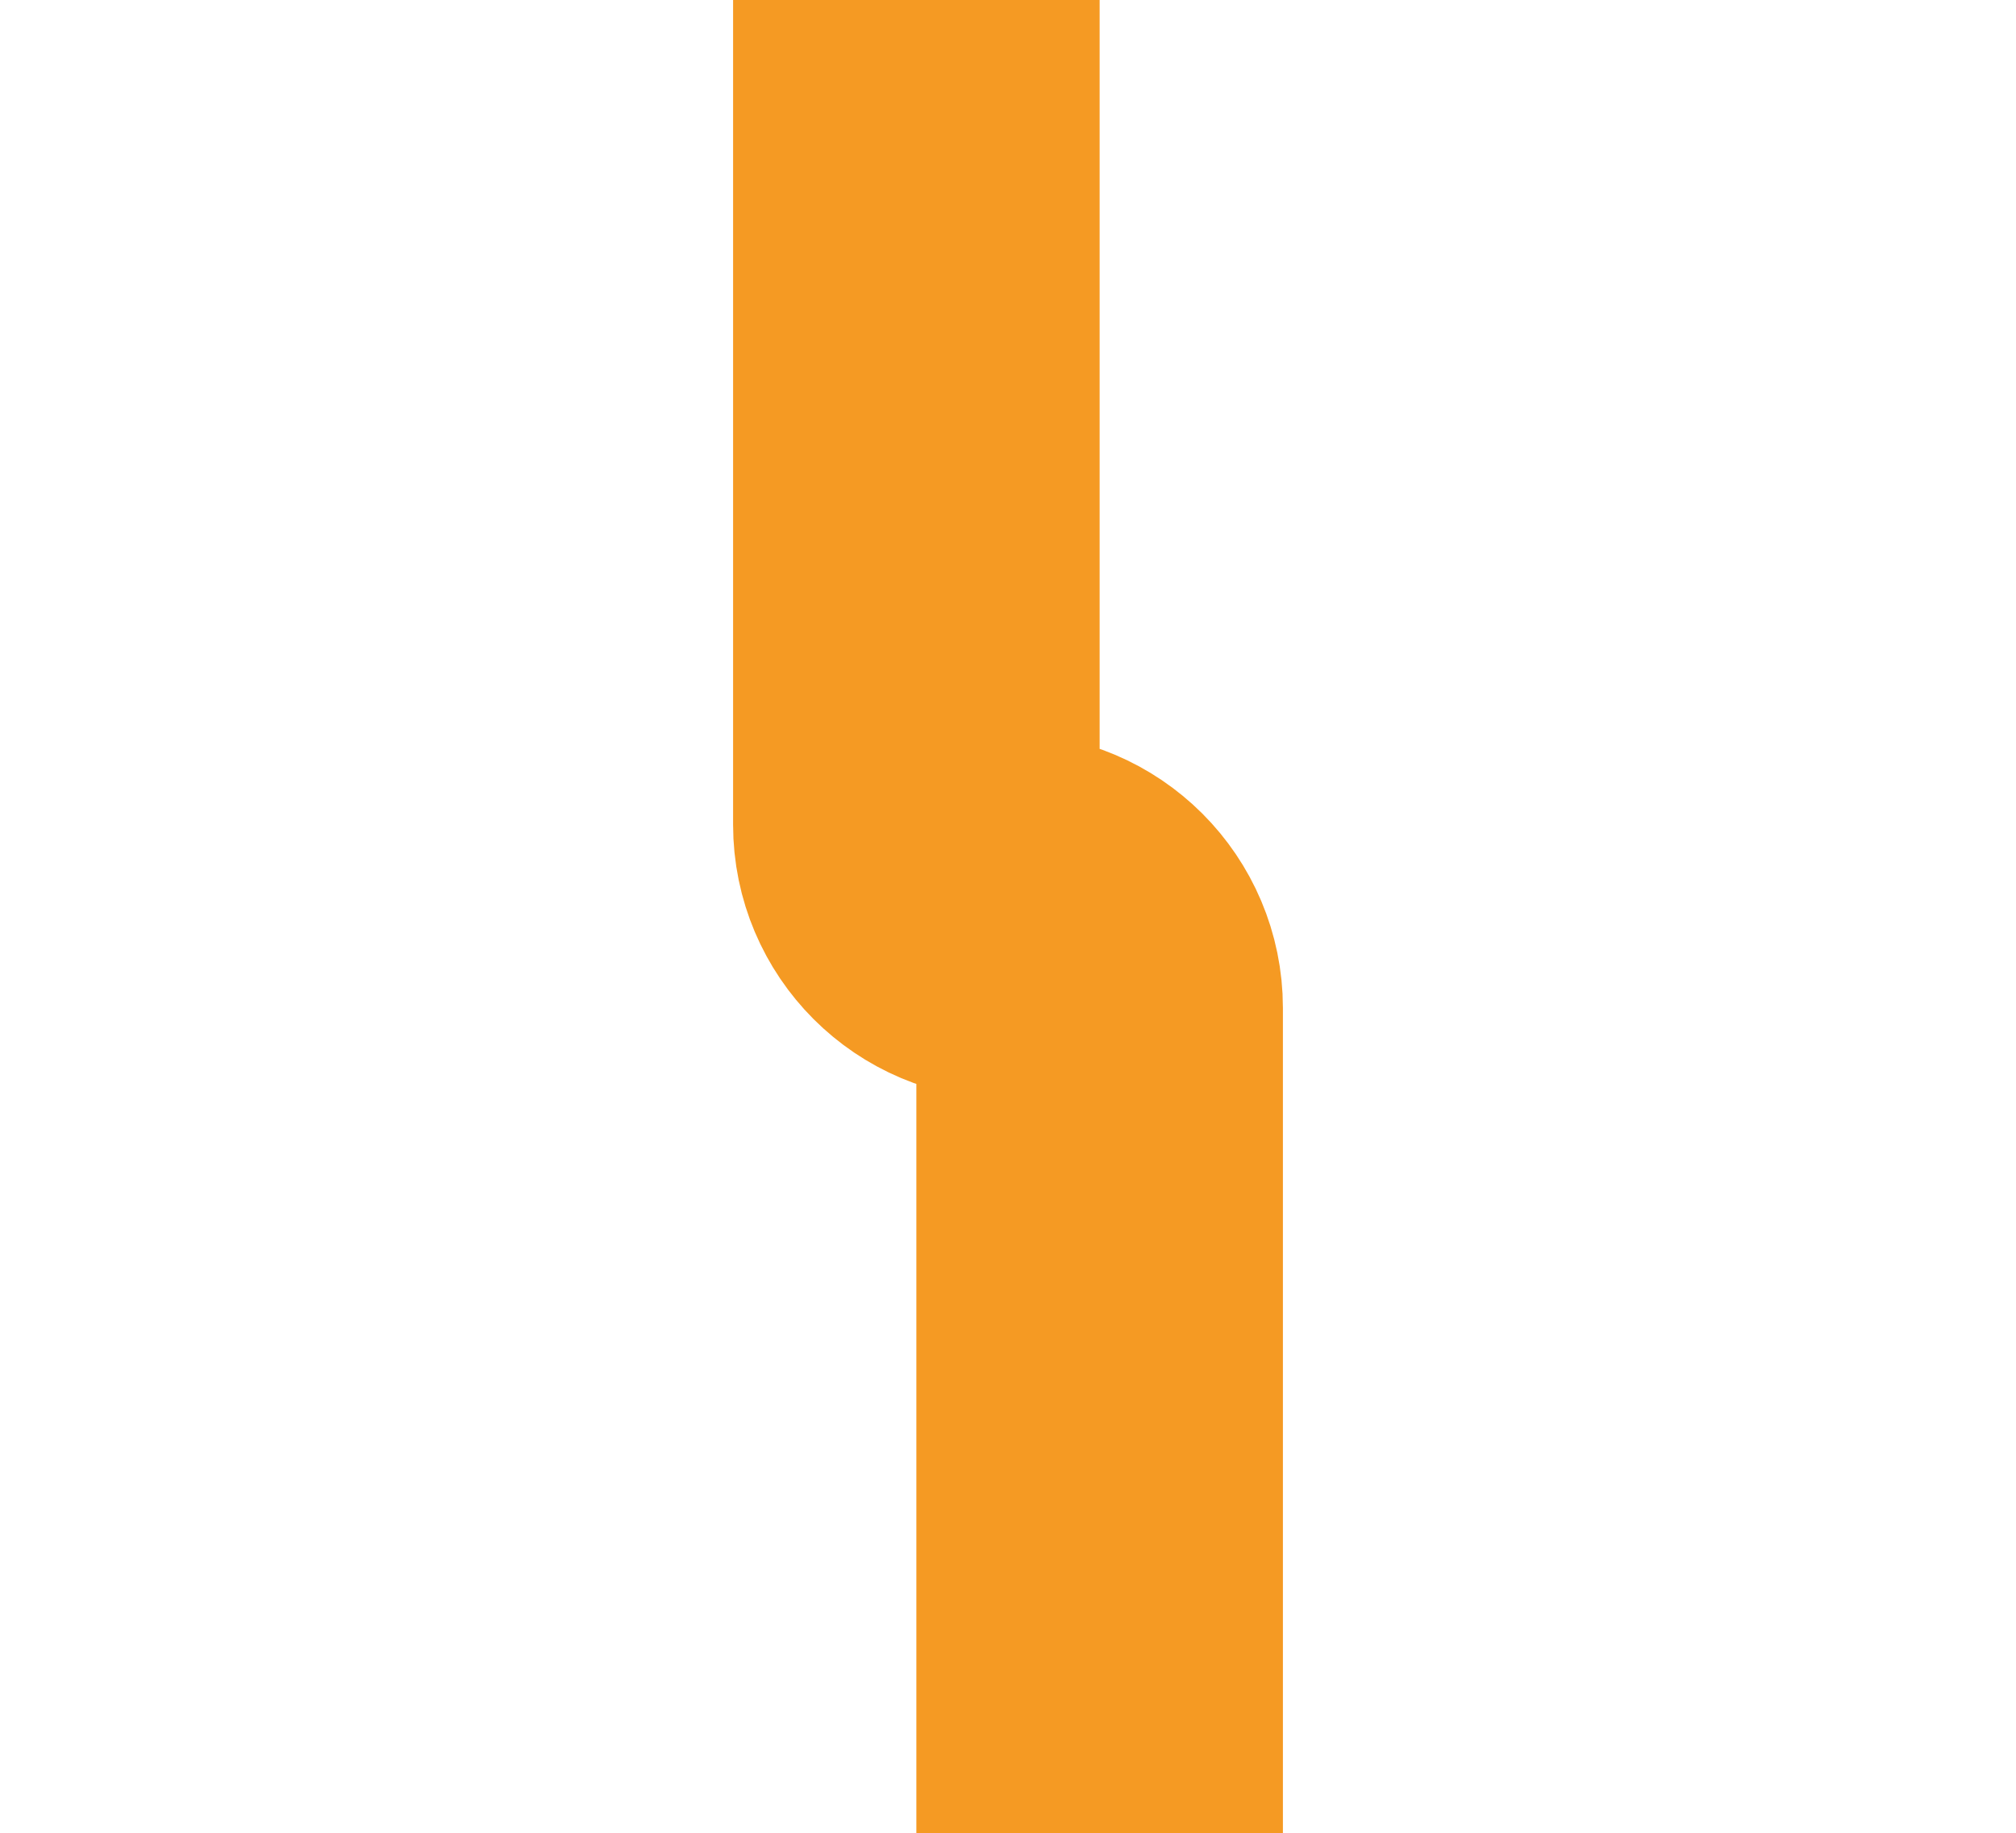
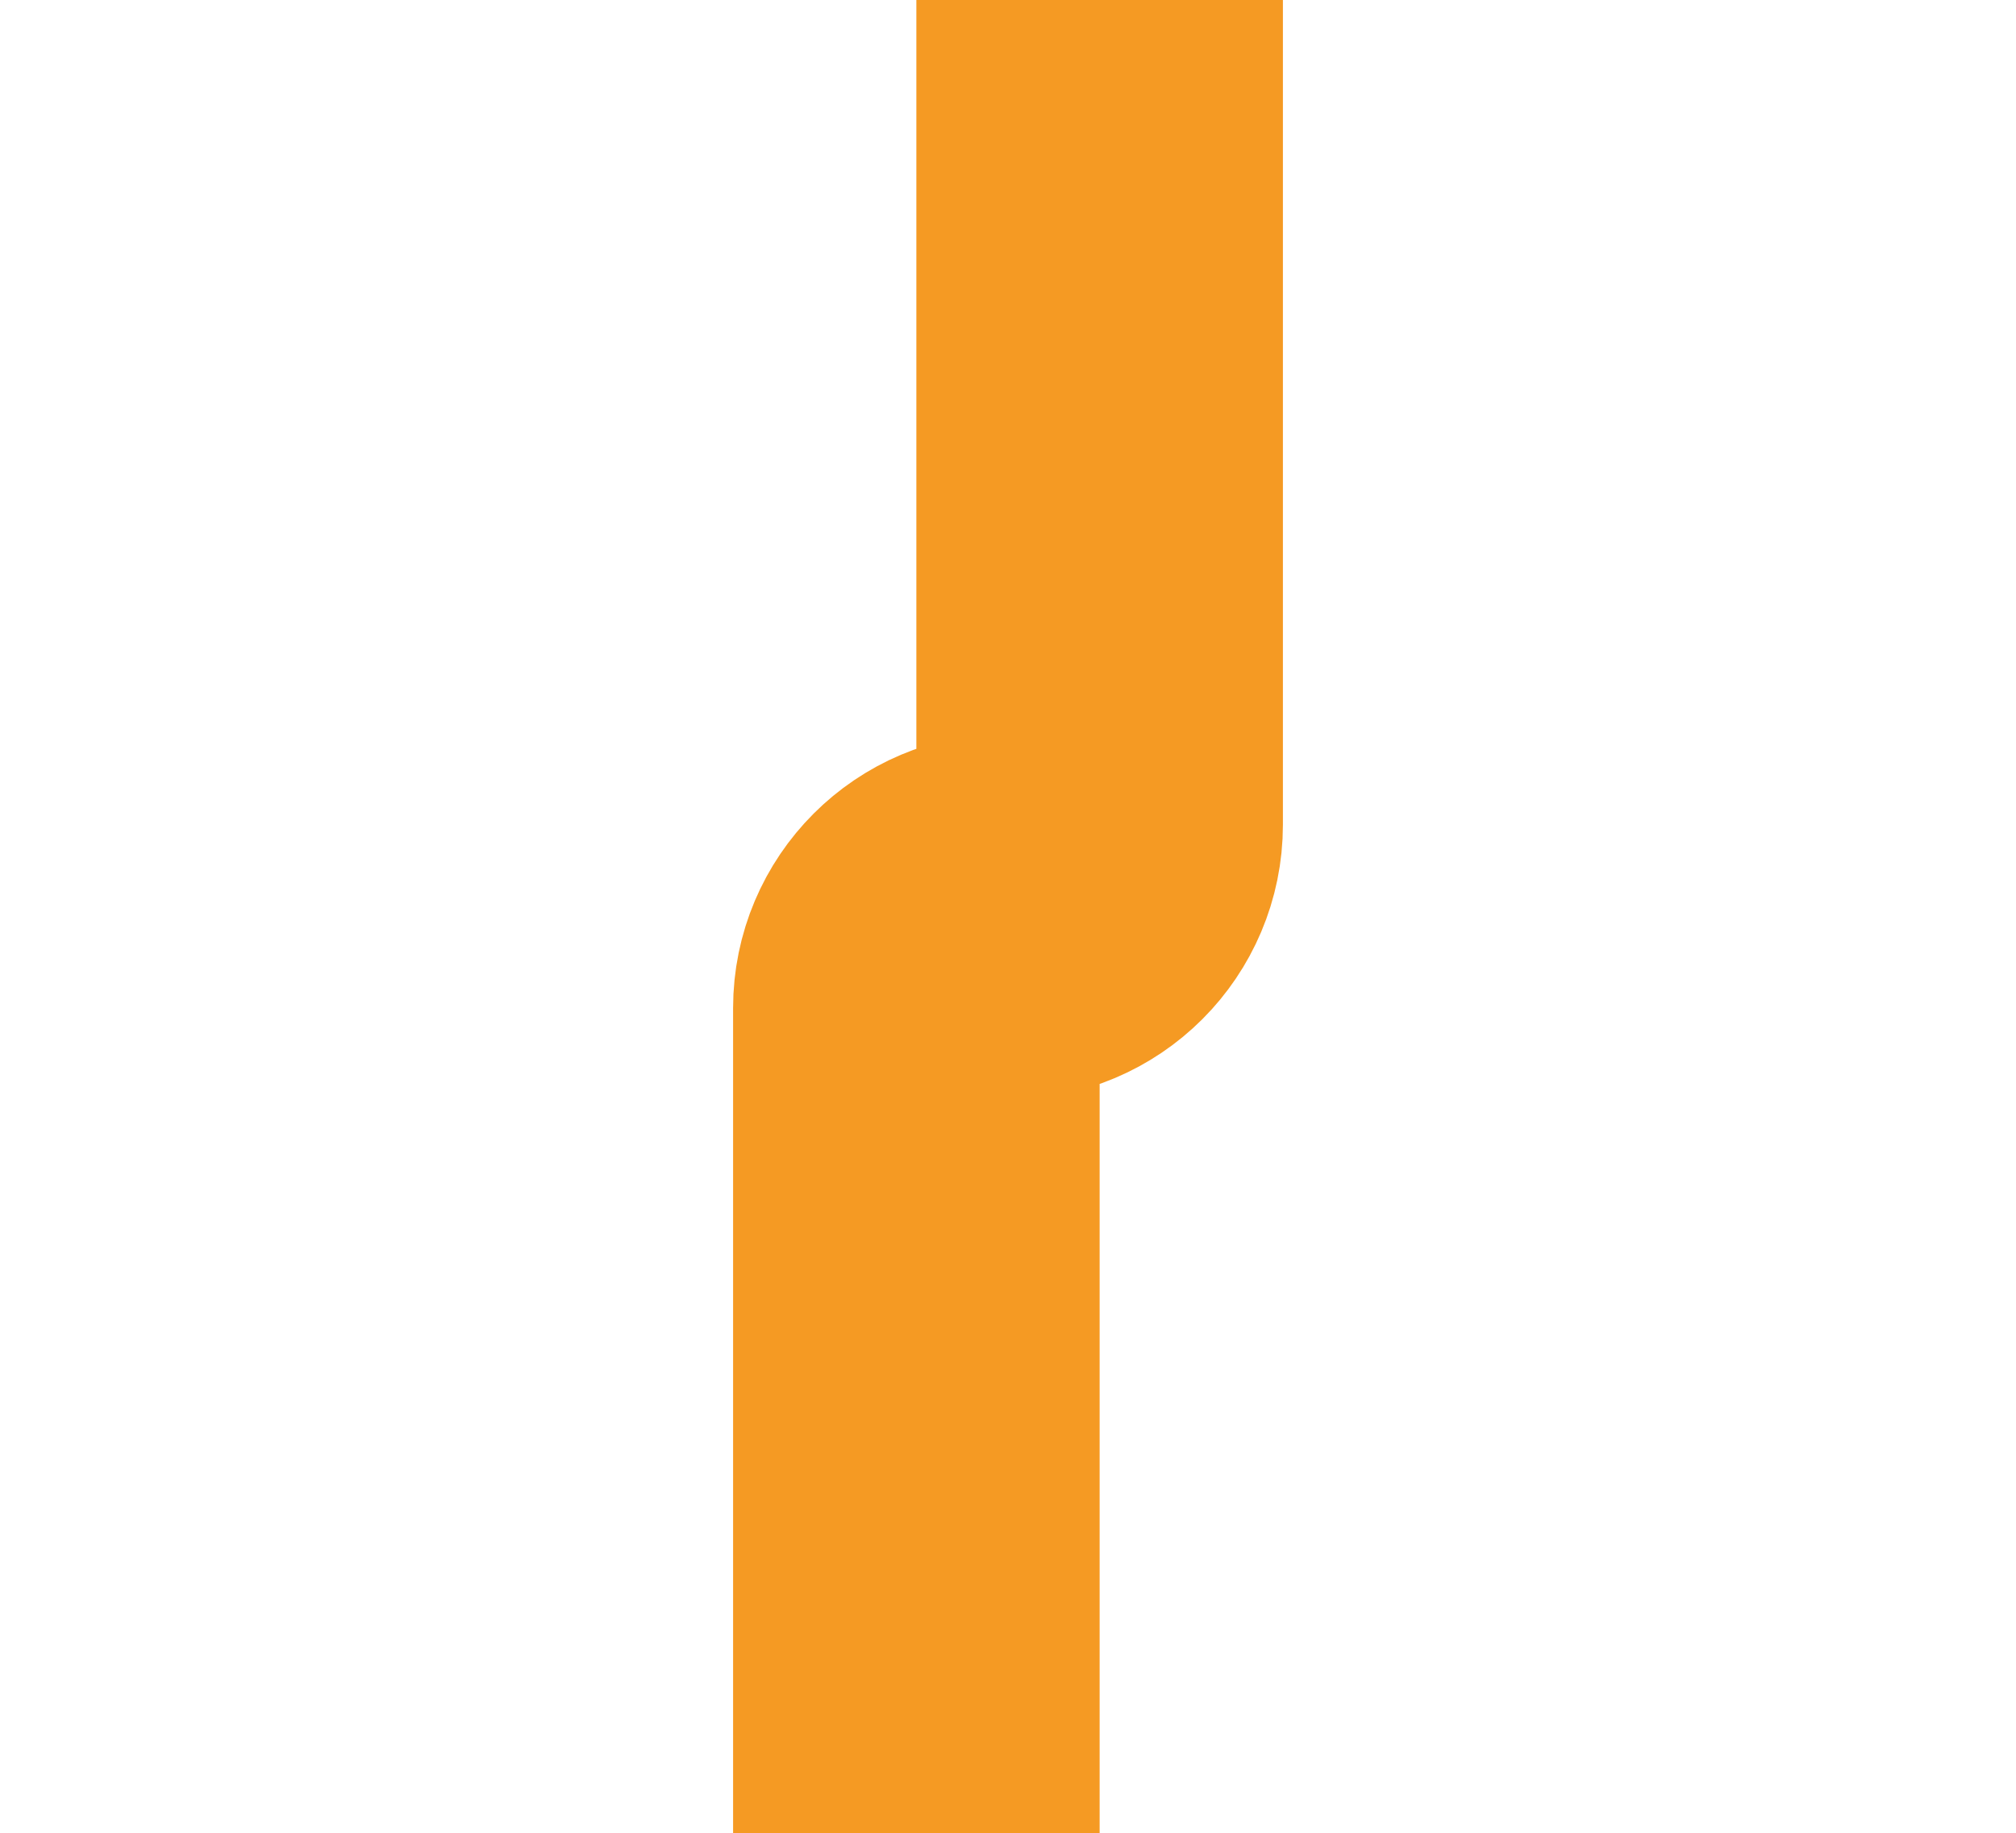
- <svg xmlns="http://www.w3.org/2000/svg" version="1.1" width="11px" height="10px" preserveAspectRatio="xMinYMid meet" viewBox="514 384  11 8">
-   <path d="M 519 347  L 519 387.5  A 0.5 0.5 0 0 0 519.5 388 A 0.5 0.5 0 0 1 520 388.5 L 520 430  " stroke-width="2" stroke="#f59a23" fill="none" />
+ <svg xmlns="http://www.w3.org/2000/svg" version="1.1" width="11px" height="10px" preserveAspectRatio="xMinYMid meet" viewBox="53 384  11 8">
+   <path d="M 59 347  L 59 387.5  A 0.5 0.5 0 0 1 58.5 388 A 0.5 0.5 0 0 0 58 388.5 L 58 430  " stroke-width="2" stroke="#f59a23" fill="none" />
</svg>
